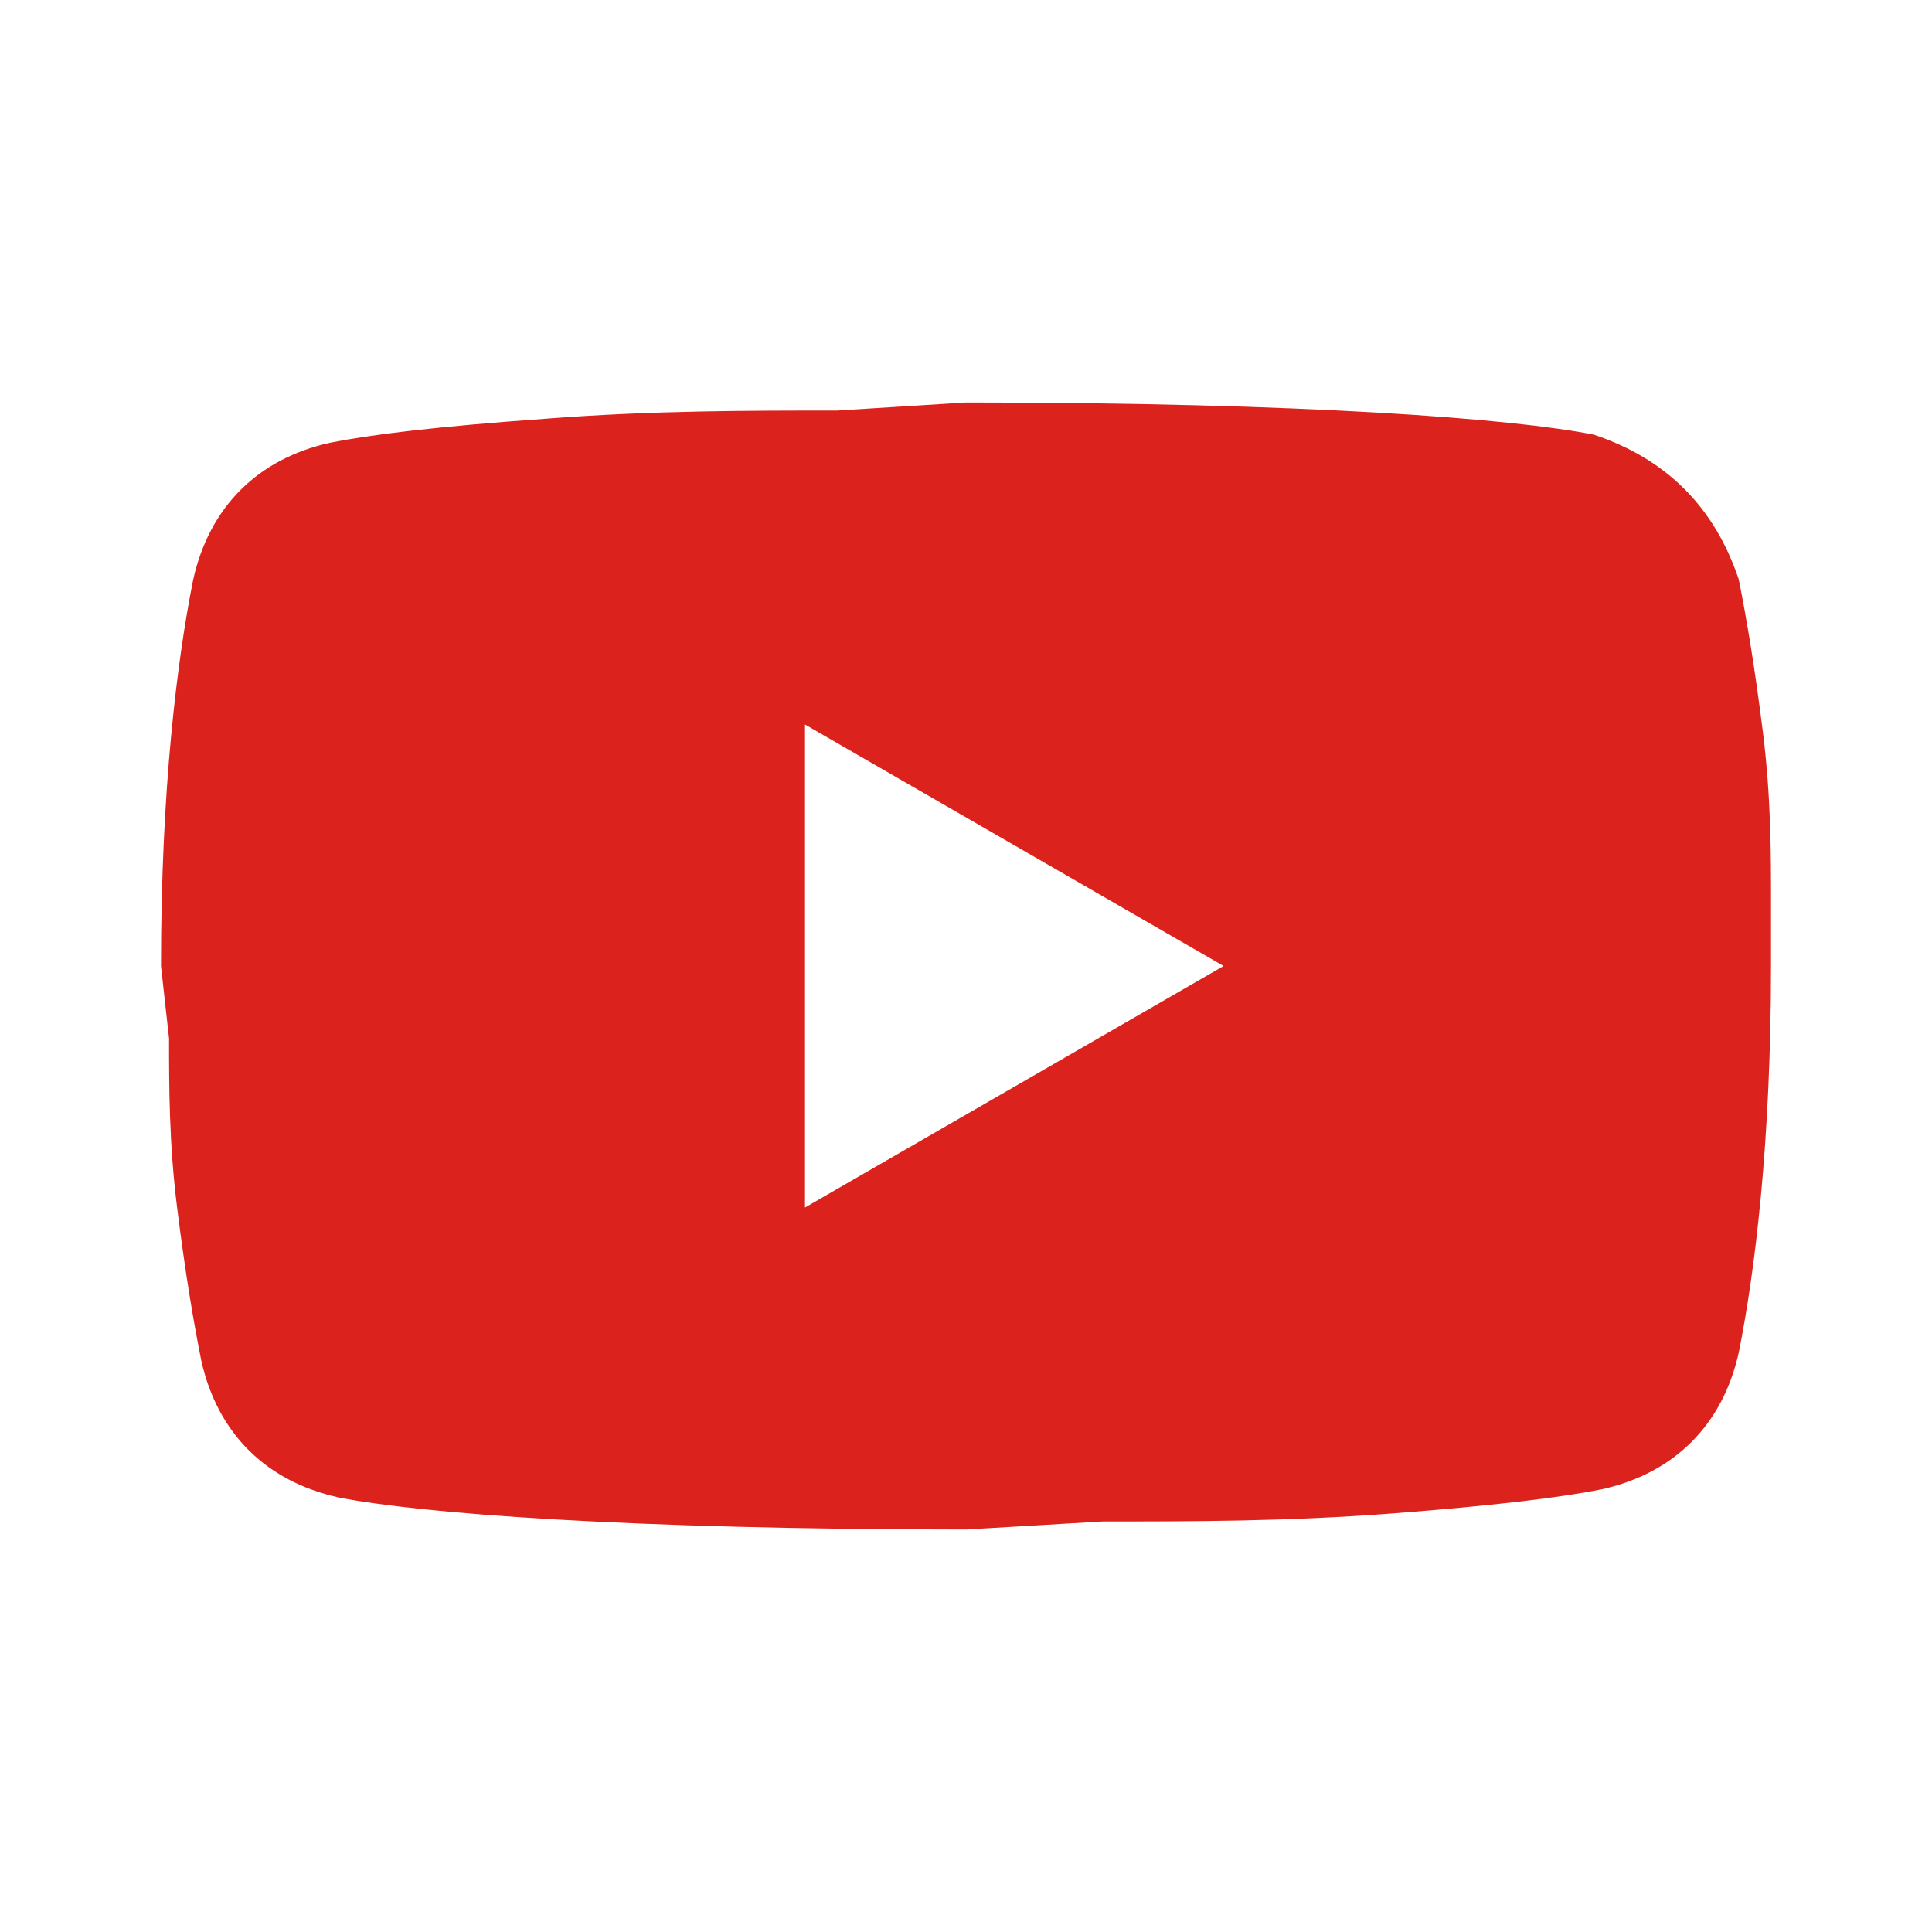
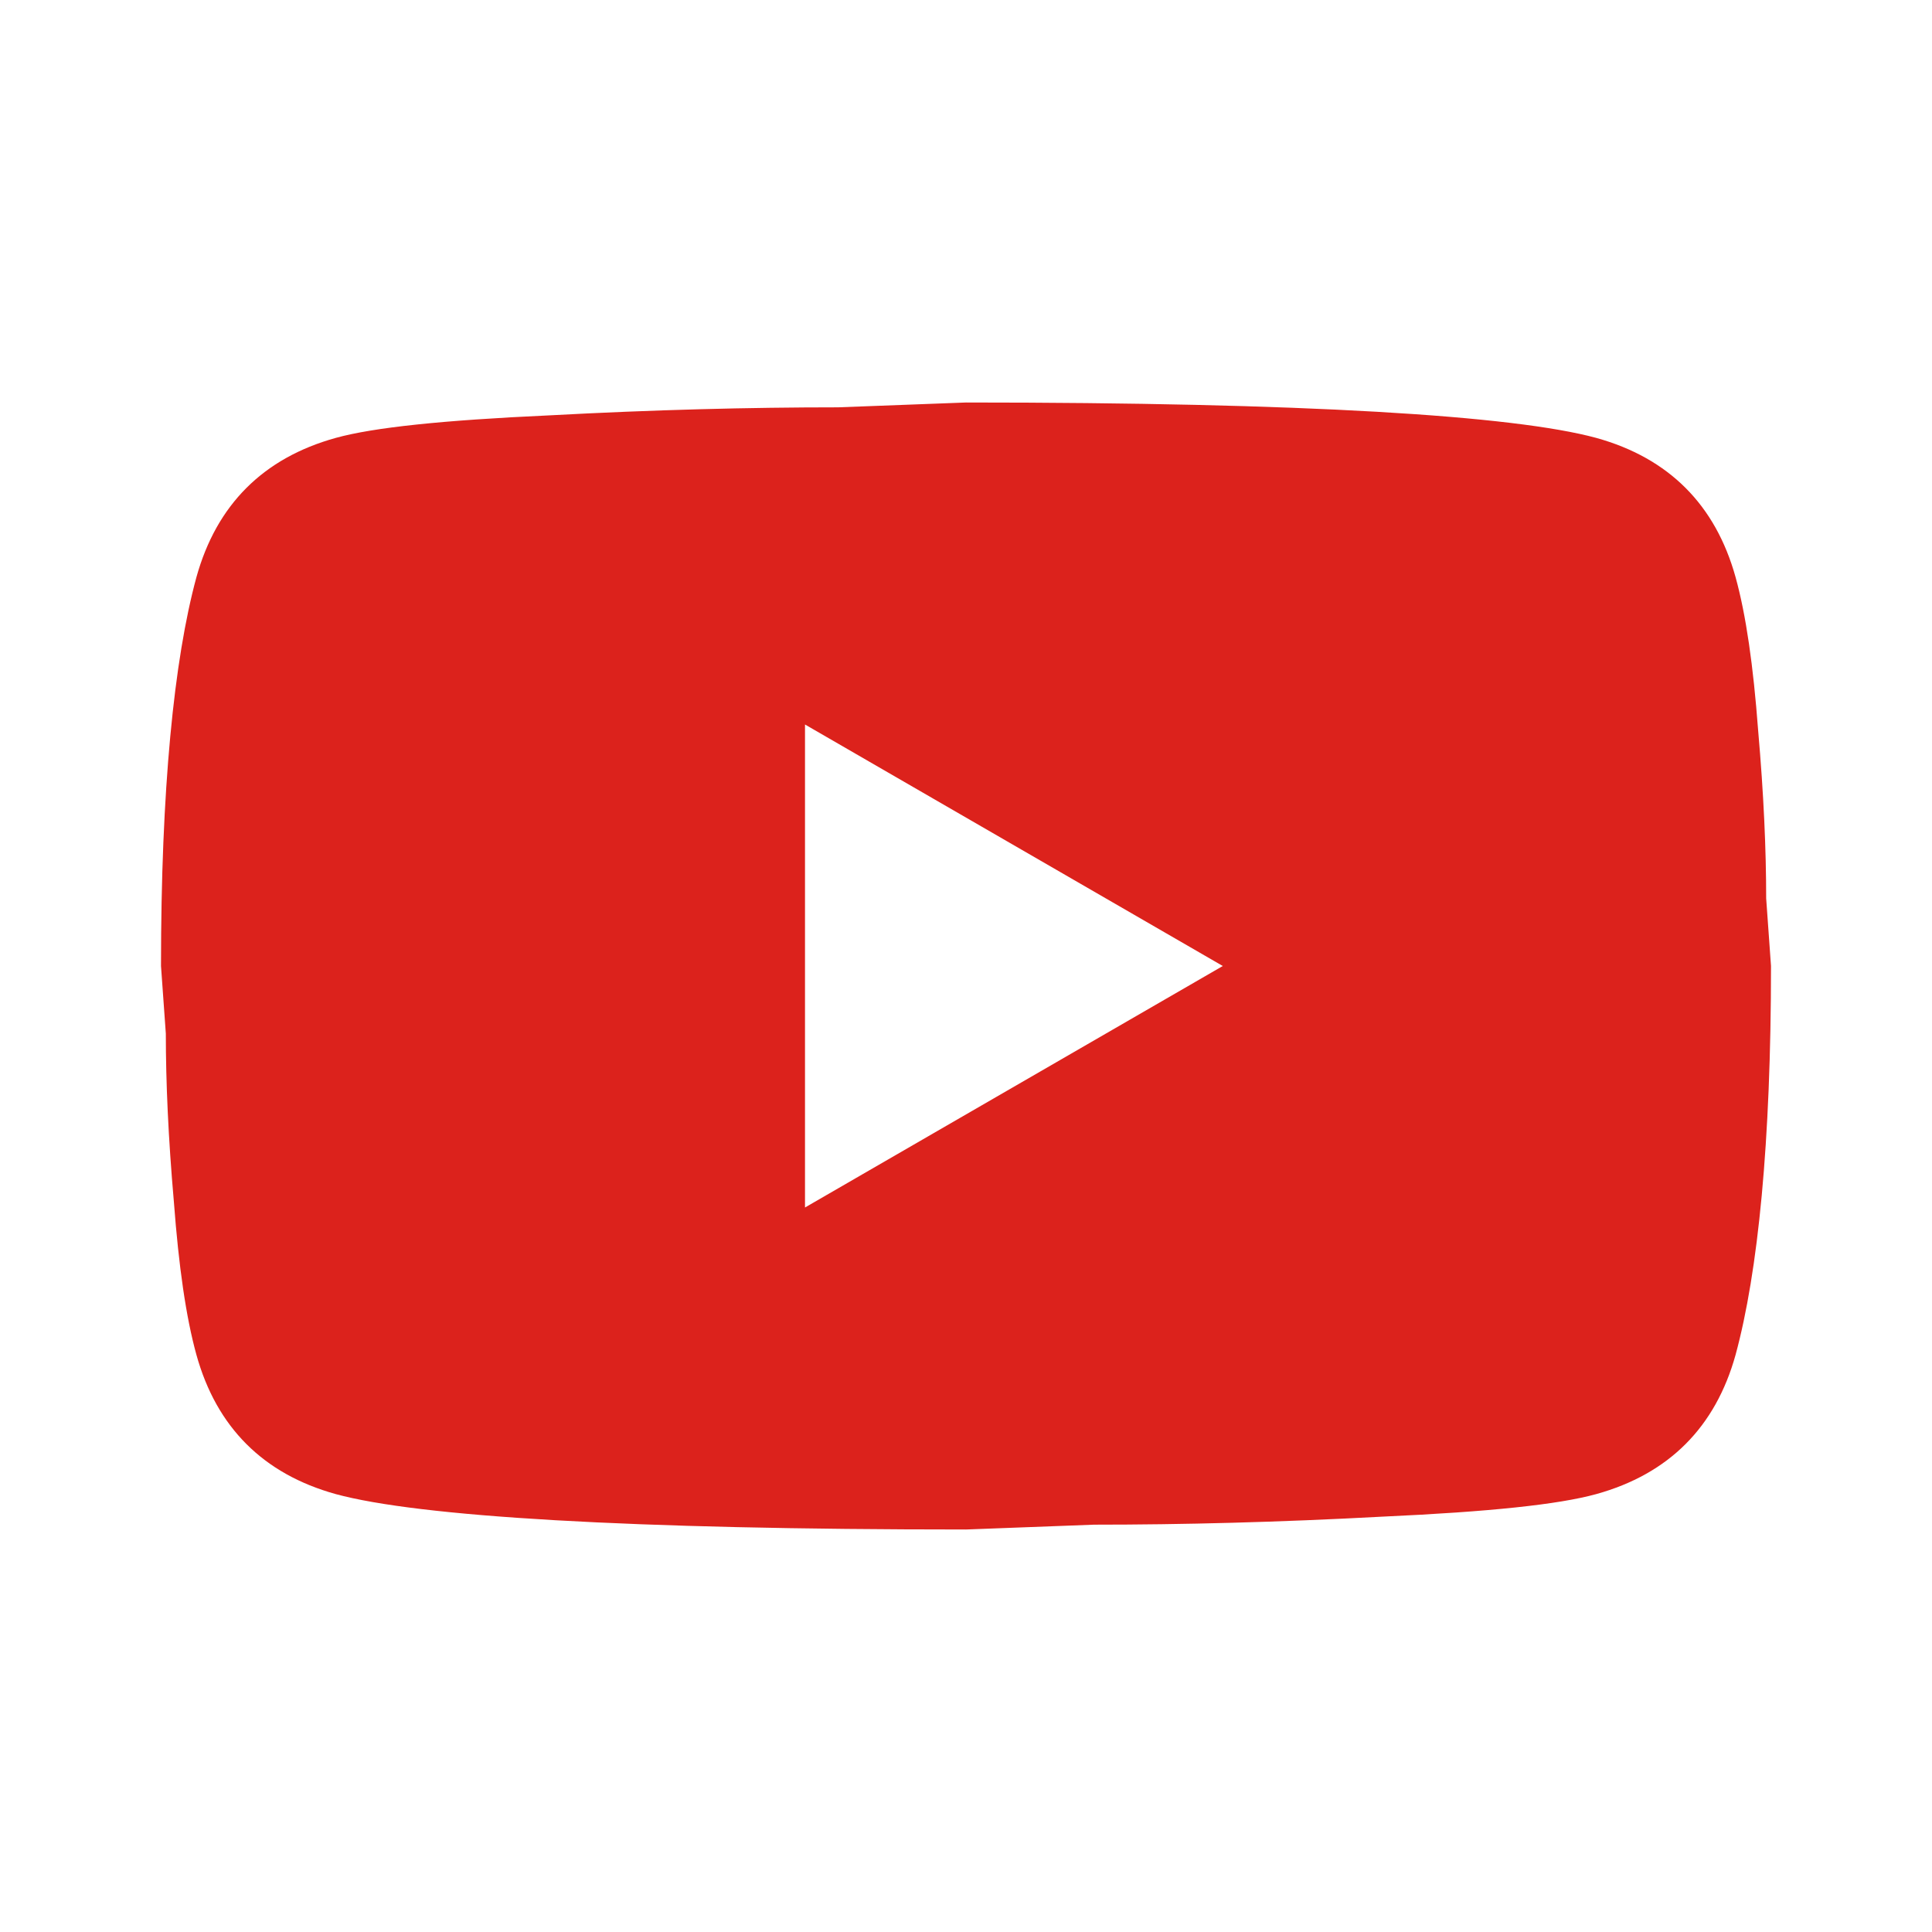
- <svg xmlns="http://www.w3.org/2000/svg" version="1.1" id="Слой_1" x="0px" y="0px" viewBox="0 0 24 24" style="enable-background:new 0 0 24 24;" xml:space="preserve">
-   <style type="text/css">
- 	.st0{fill:#DC221C;}
- </style>
-   <path class="st0" d="M10,15l5.2-3L10,9V15z M21.6,7.2c0.1,0.5,0.2,1.1,0.3,1.9c0.1,0.8,0.1,1.5,0.1,2.1L22,12c0,2.2-0.2,3.8-0.4,4.8  c-0.2,0.9-0.8,1.5-1.7,1.7c-0.5,0.1-1.3,0.2-2.6,0.3c-1.3,0.1-2.5,0.1-3.6,0.1L12,19c-4.2,0-6.8-0.2-7.8-0.4  c-0.9-0.2-1.5-0.8-1.7-1.7c-0.1-0.5-0.2-1.1-0.3-1.9c-0.1-0.8-0.1-1.5-0.1-2.1L2,12c0-2.2,0.2-3.8,0.4-4.8c0.2-0.9,0.8-1.5,1.7-1.7  c0.5-0.1,1.3-0.2,2.7-0.3c1.3-0.1,2.5-0.1,3.6-0.1L12,5c4.2,0,6.8,0.2,7.8,0.4C20.7,5.7,21.3,6.3,21.6,7.2z" />
+ <svg xmlns="http://www.w3.org/2000/svg" width="24" height="24" viewBox="0 0 24 24" fill="none">
+   <path d="M10 15L15.19 12L10 9V15ZM21.56 7.17C21.69 7.64 21.78 8.27 21.84 9.07C21.91 9.87 21.94 10.56 21.94 11.16L22 12C22 14.19 21.84 15.8 21.56 16.83C21.31 17.73 20.73 18.31 19.83 18.56C19.36 18.69 18.5 18.78 17.18 18.84C15.88 18.91 14.69 18.94 13.59 18.94L12 19C7.81 19 5.2 18.84 4.17 18.56C3.27 18.31 2.69 17.73 2.44 16.83C2.31 16.36 2.22 15.73 2.16 14.93C2.09 14.13 2.06 13.44 2.06 12.84L2 12C2 9.81 2.16 8.2 2.44 7.17C2.69 6.27 3.27 5.69 4.17 5.44C4.64 5.31 5.5 5.22 6.82 5.16C8.12 5.09 9.31 5.06 10.41 5.06L12 5C16.19 5 18.8 5.16 19.83 5.44C20.73 5.69 21.31 6.27 21.56 7.17Z" fill="#DC221C" />
</svg>
